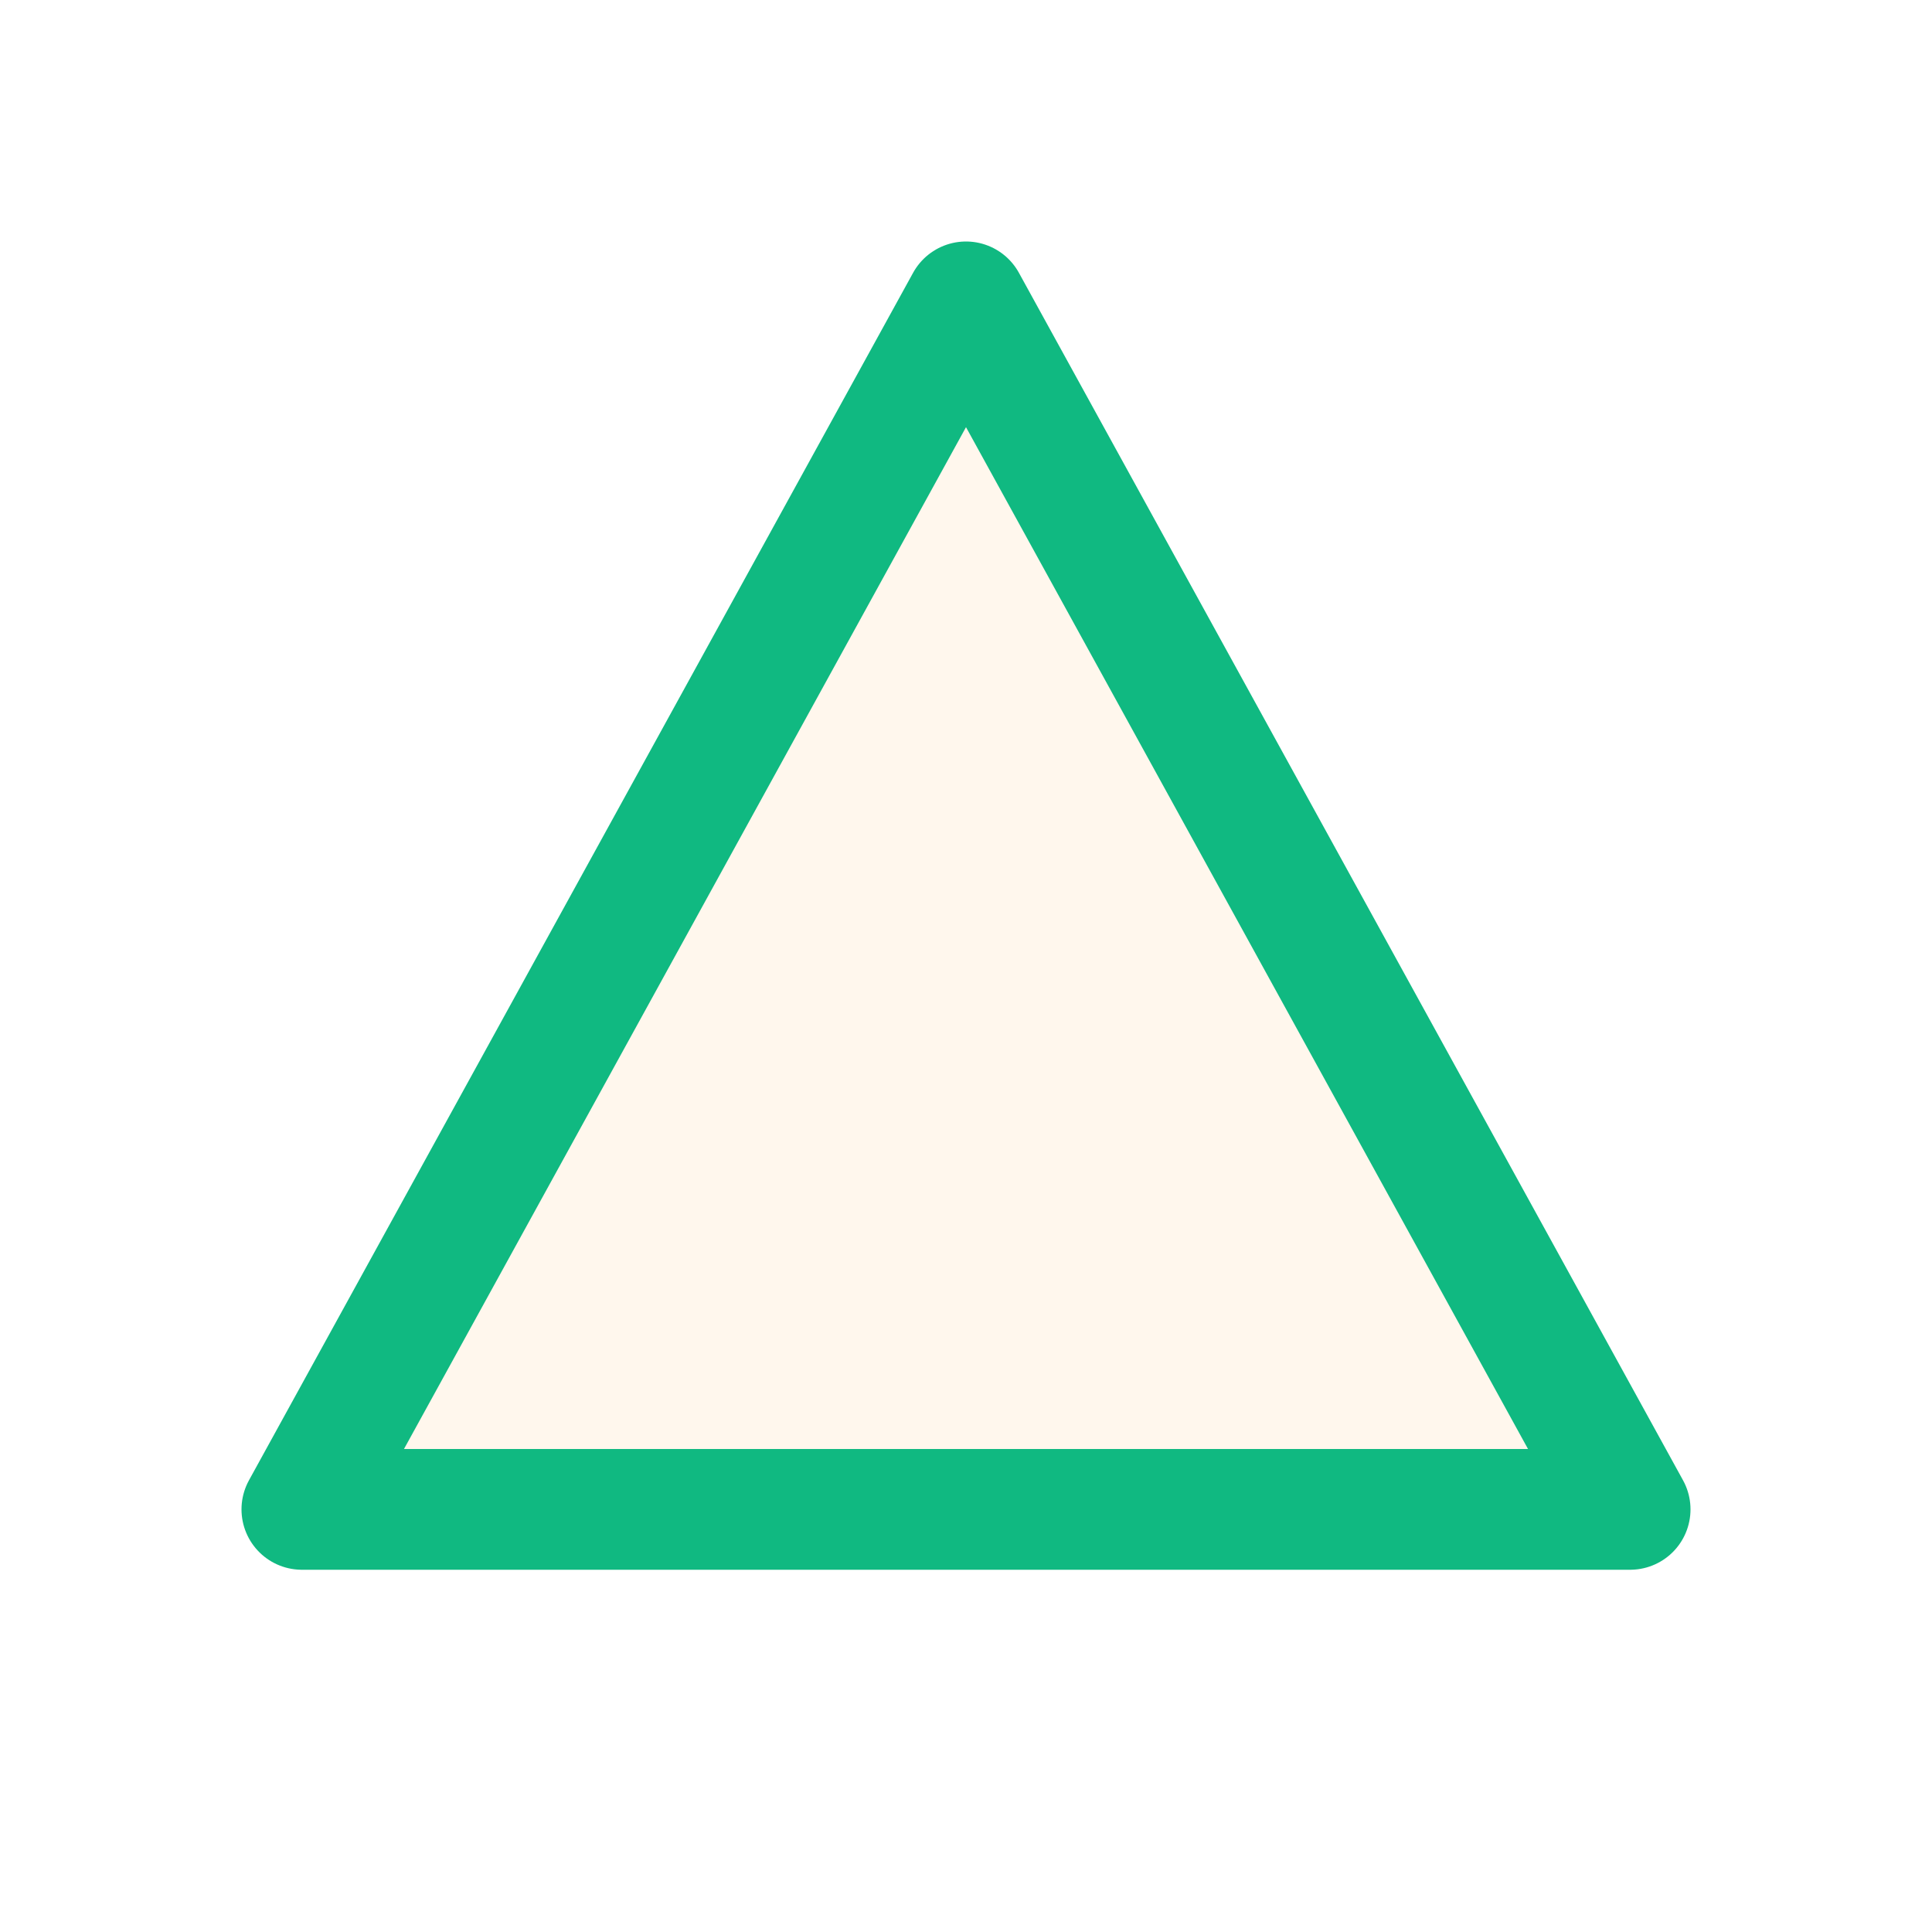
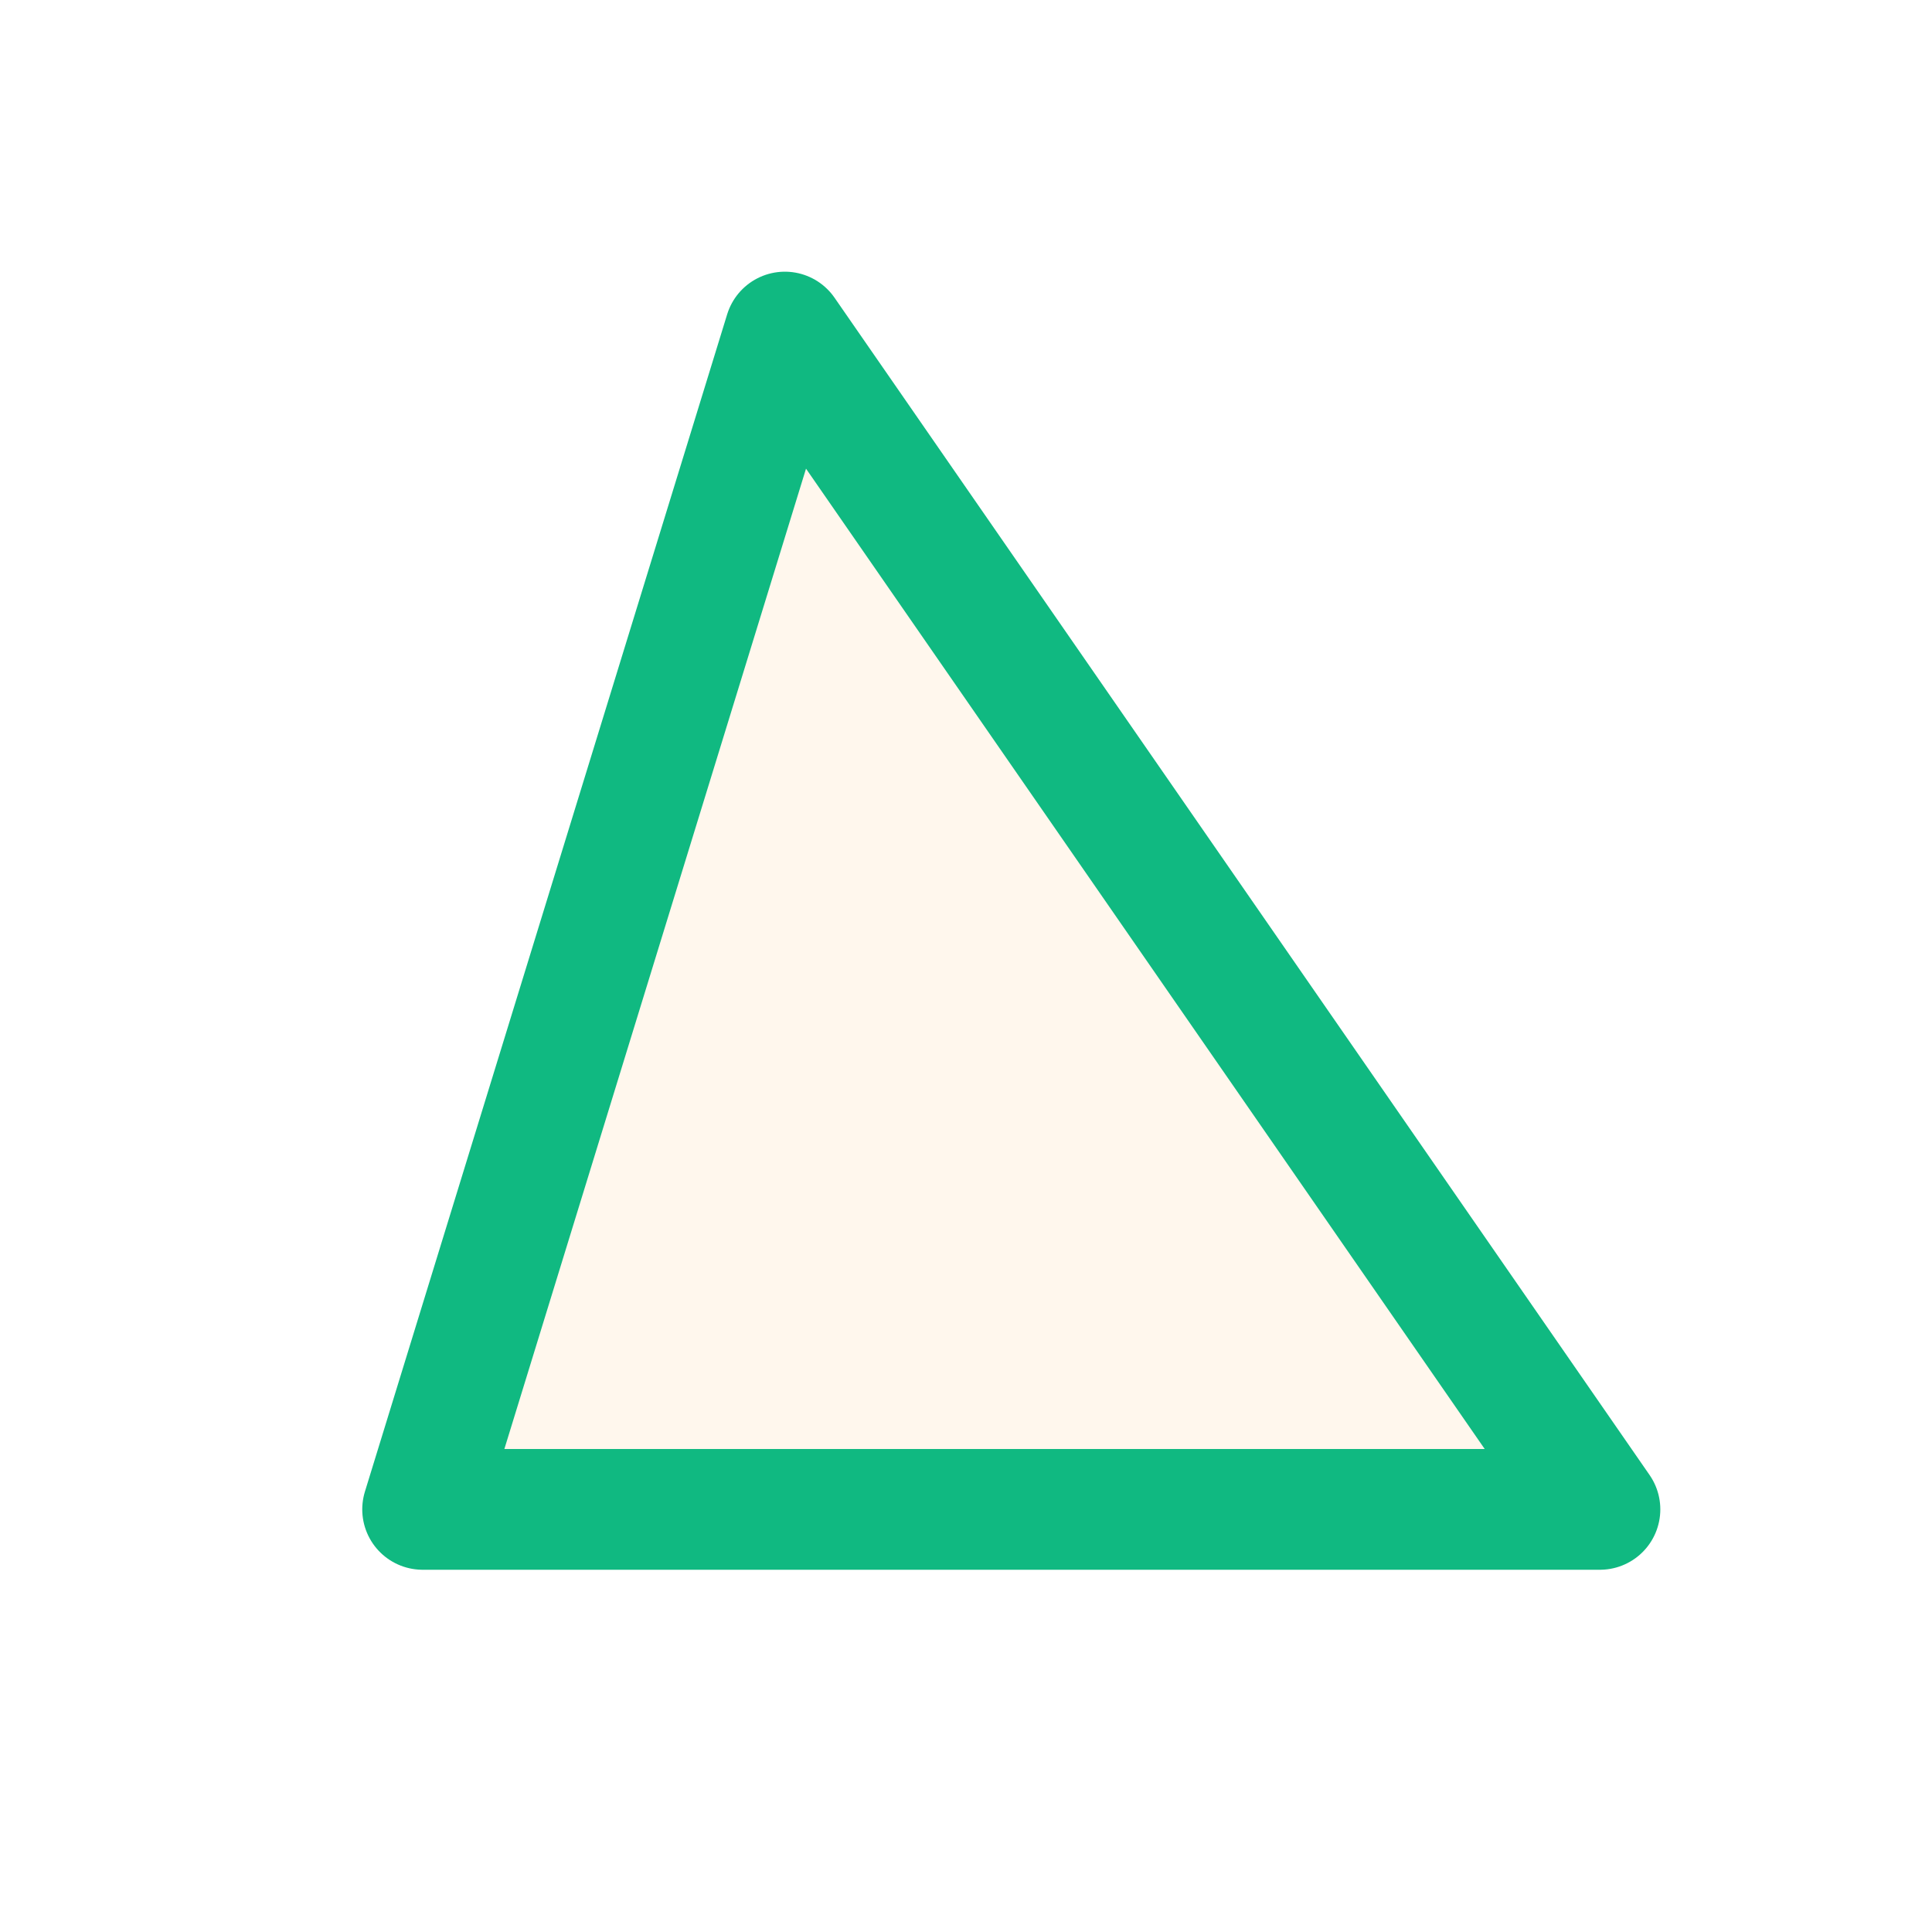
<svg xmlns="http://www.w3.org/2000/svg" viewBox="0 0 128 128" role="img" aria-label="Segitiga">
-   <path d="M64 20L108 100H20Z" fill="#FFF7ED" stroke="#10B981" stroke-width="8" stroke-linejoin="round" />
+   <path d="M28 100L52 22L106 100Z" fill="#FFF7ED" stroke="#10B981" stroke-width="8" stroke-linejoin="round" />
</svg>
